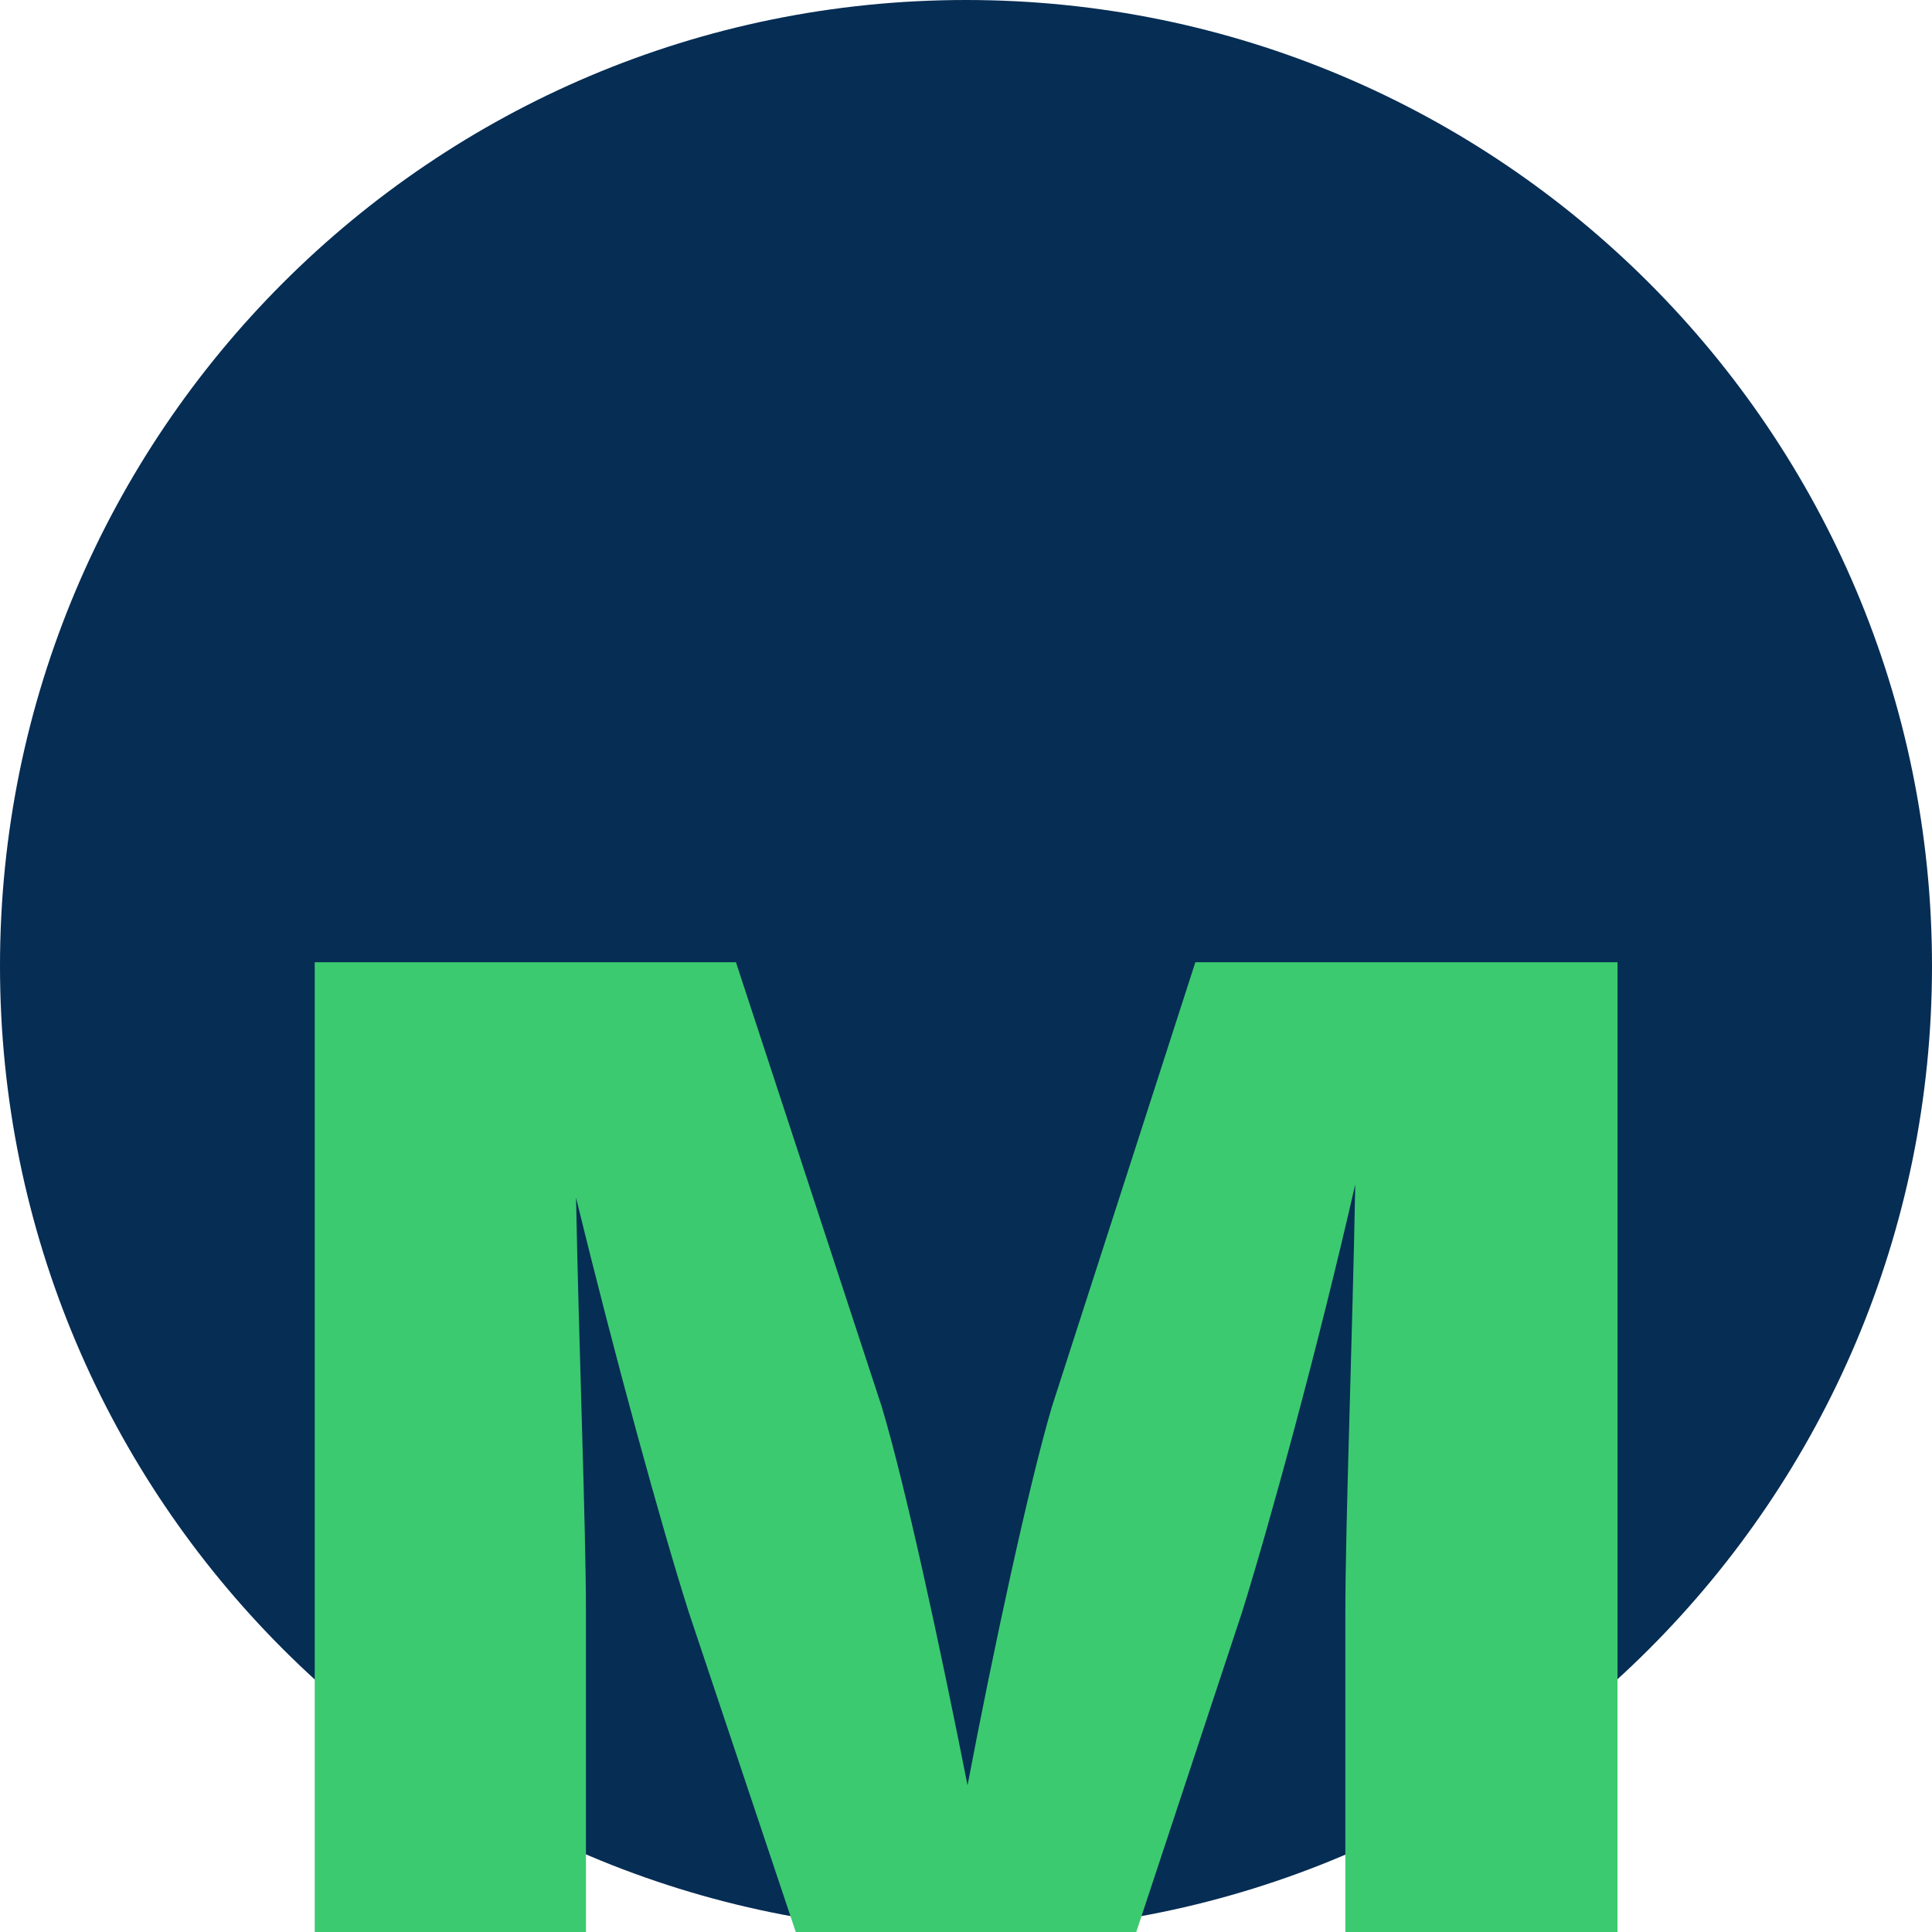
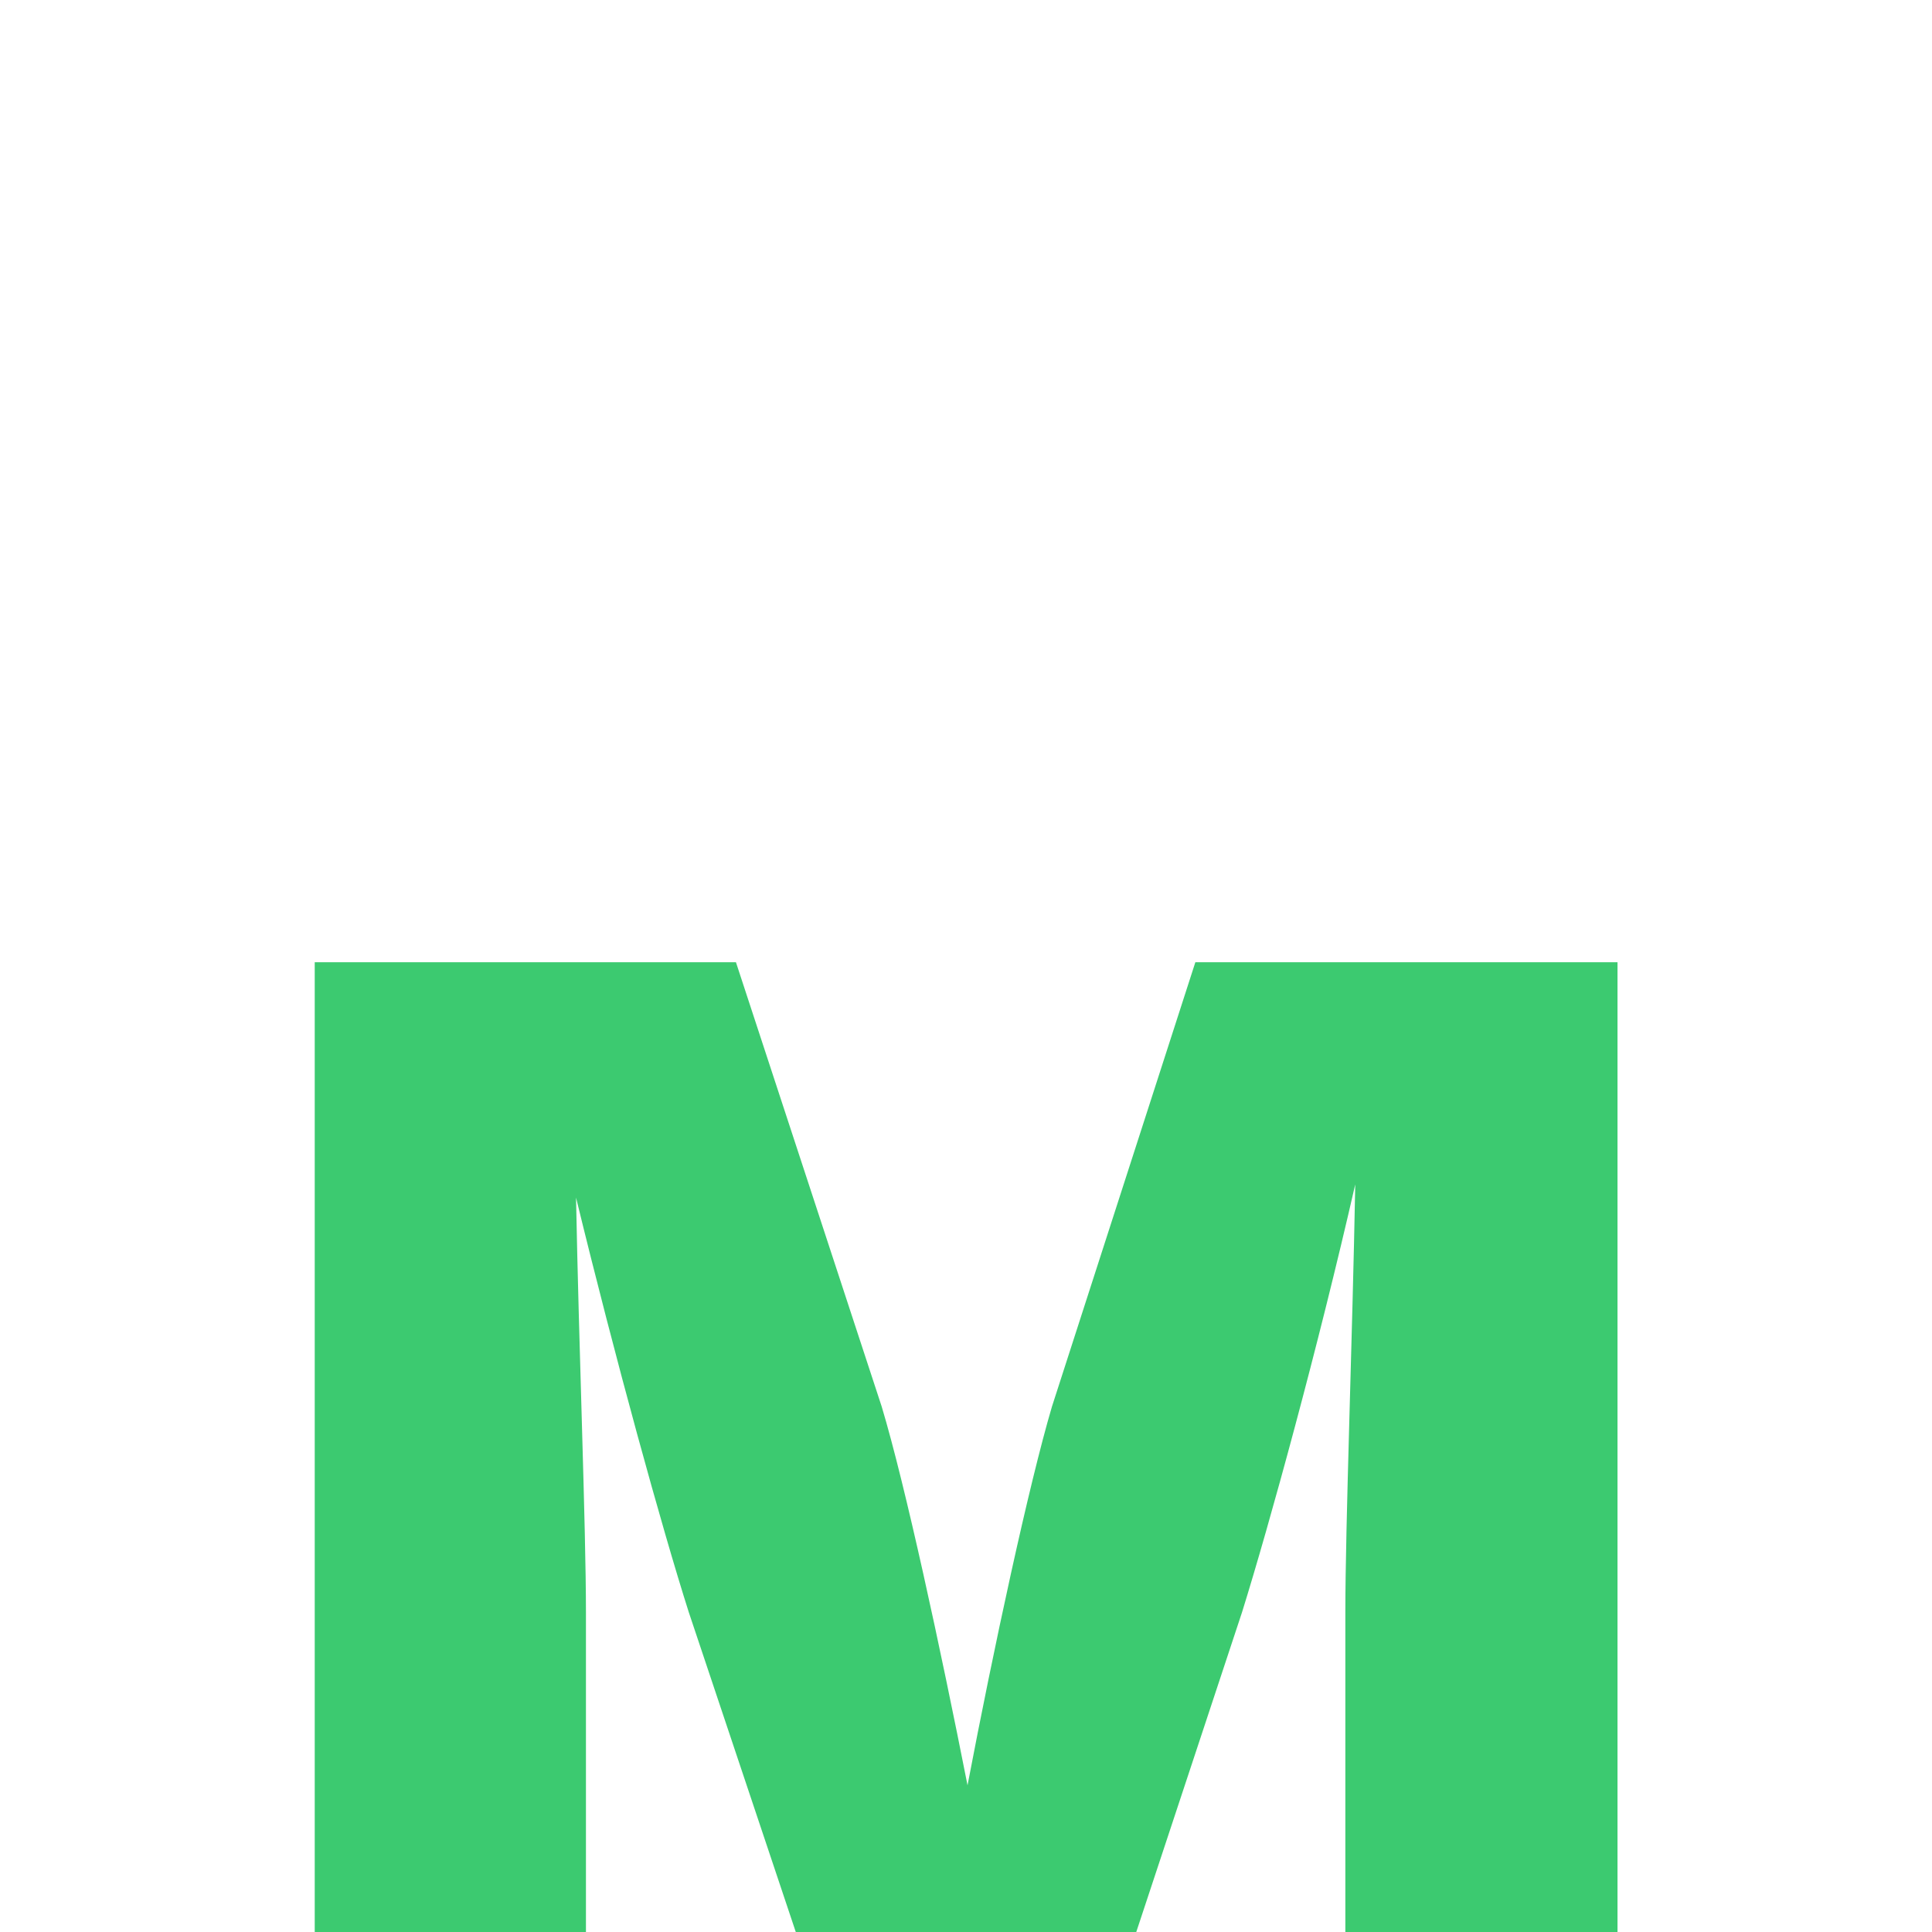
<svg xmlns="http://www.w3.org/2000/svg" width="64" height="64" viewBox="0 0 64 64" fill="none">
-   <circle cx="32" cy="32" r="32" fill="#062d54" />
  <text x="32" y="50" font-family="Inter, Arial, sans-serif" font-size="52" font-weight="800" fill="#3cca70" text-anchor="middle" dominant-baseline="middle">
    M
  </text>
</svg>
